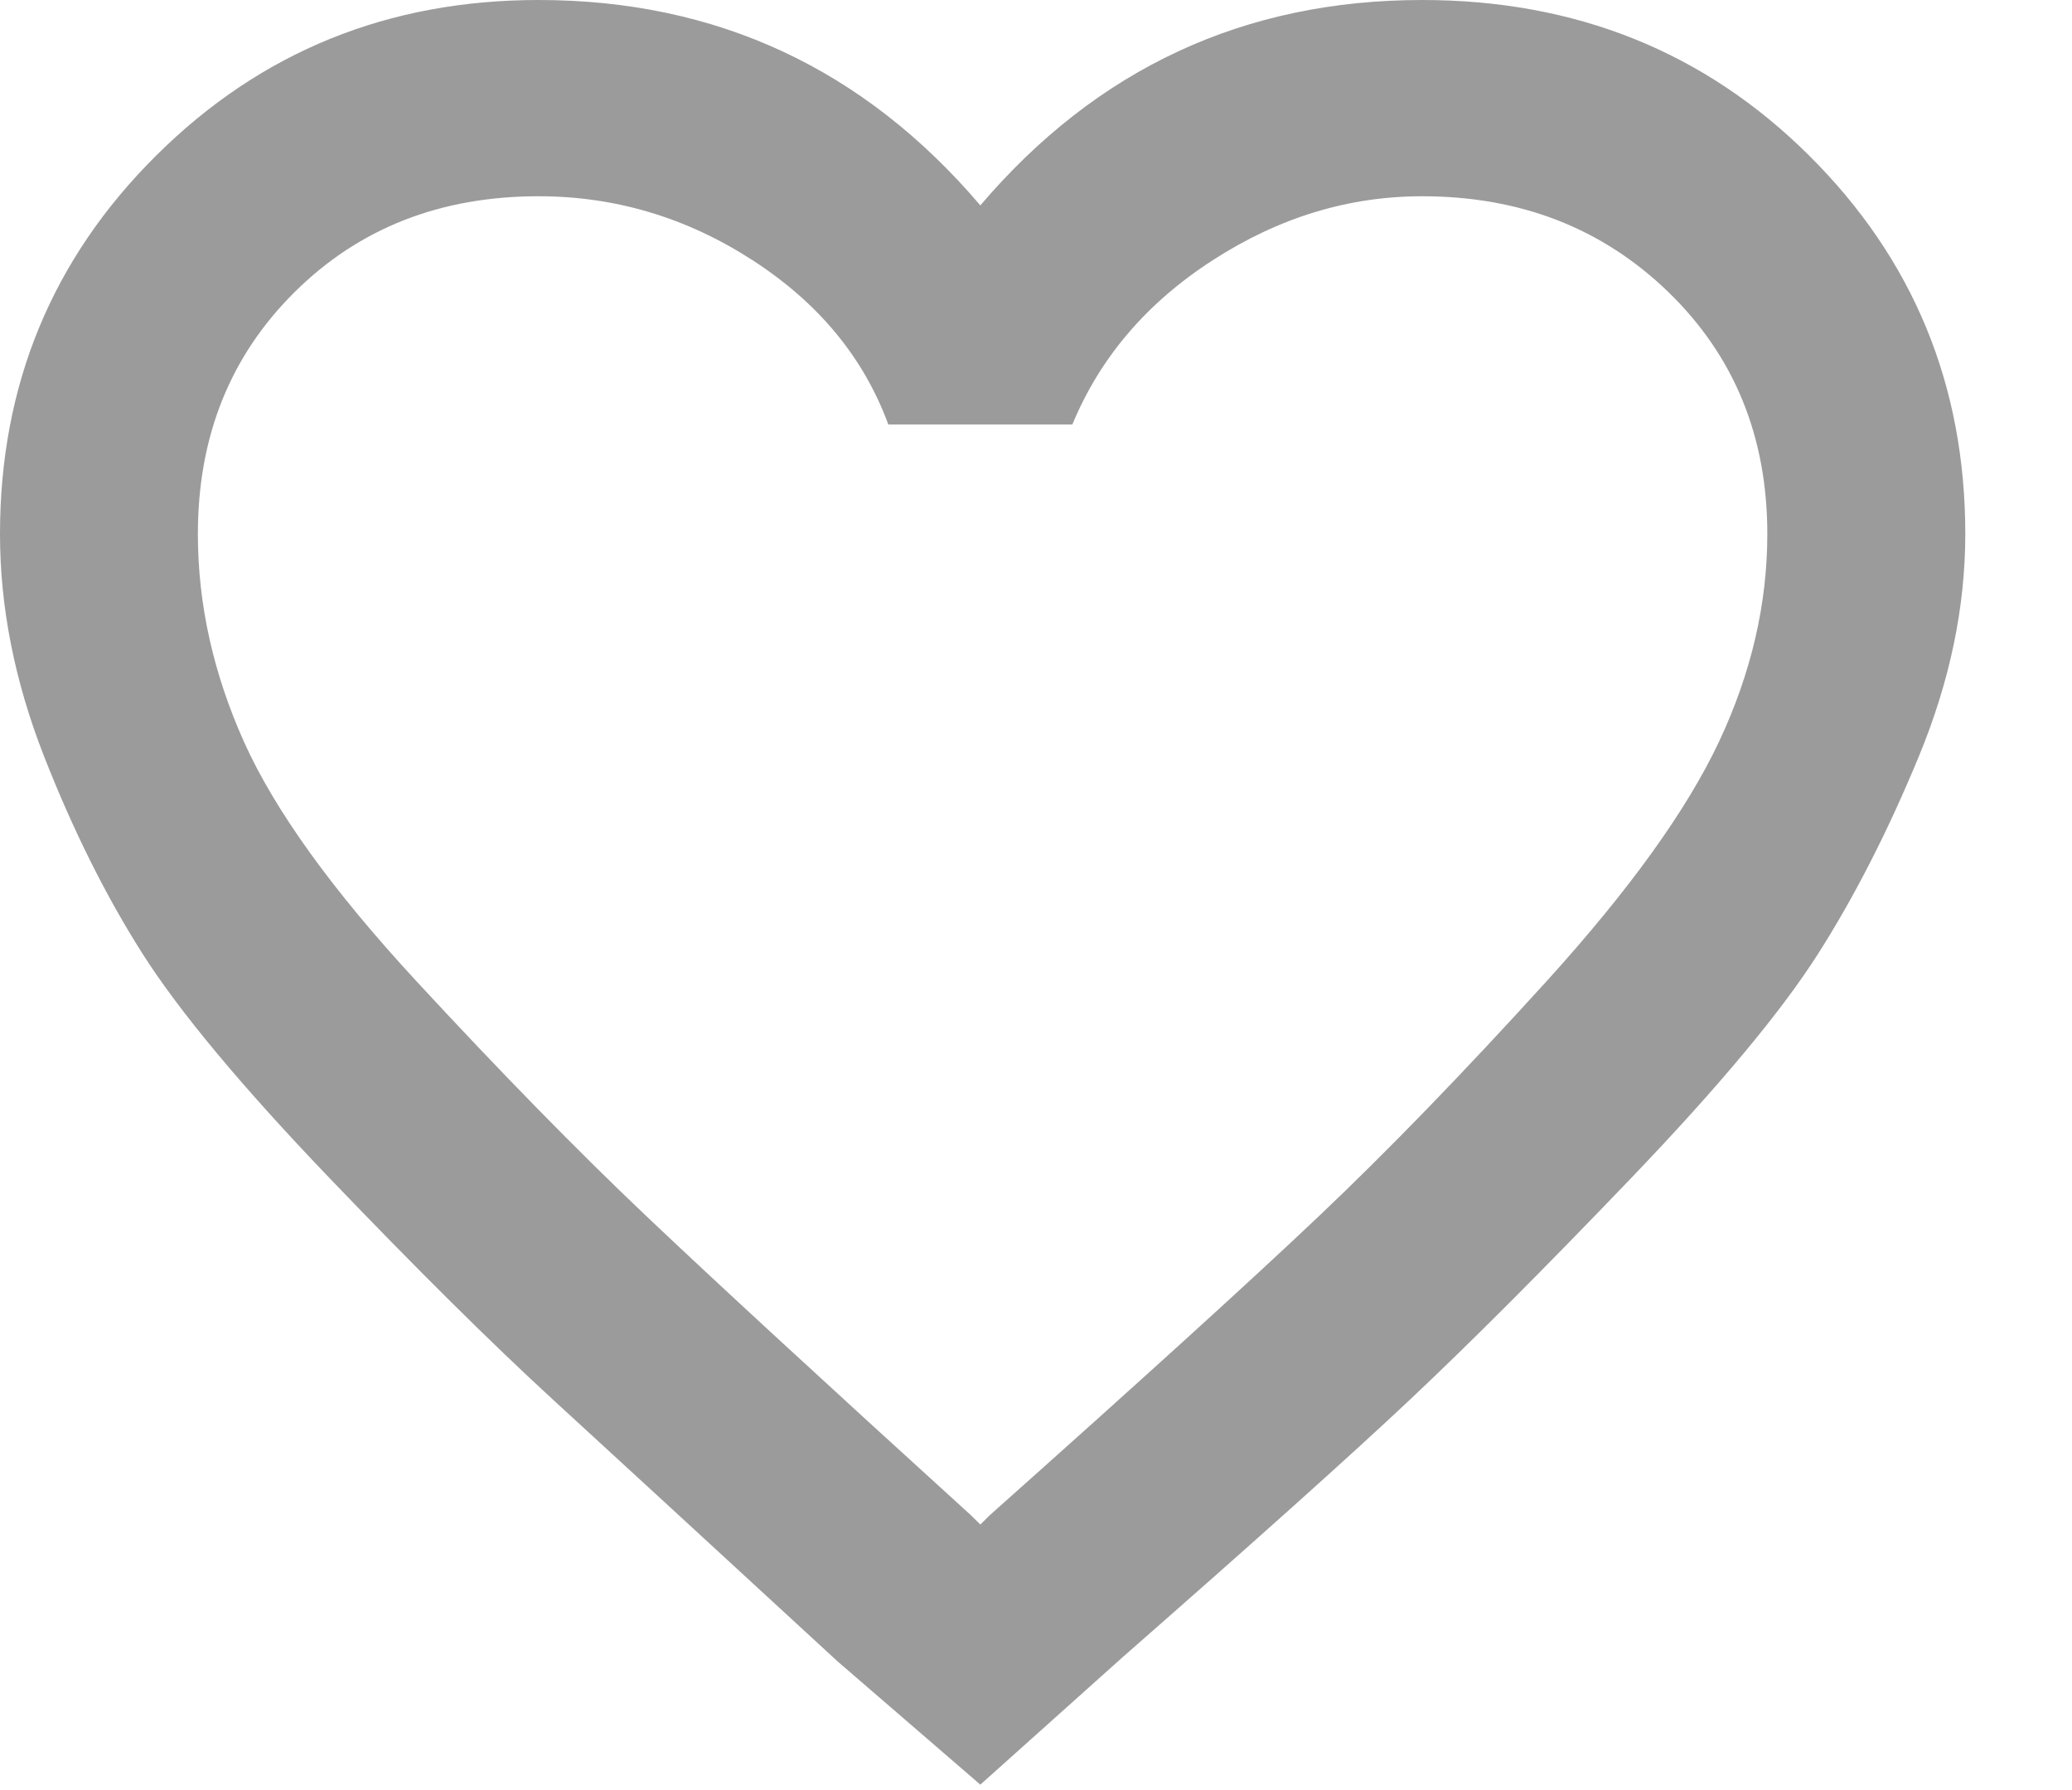
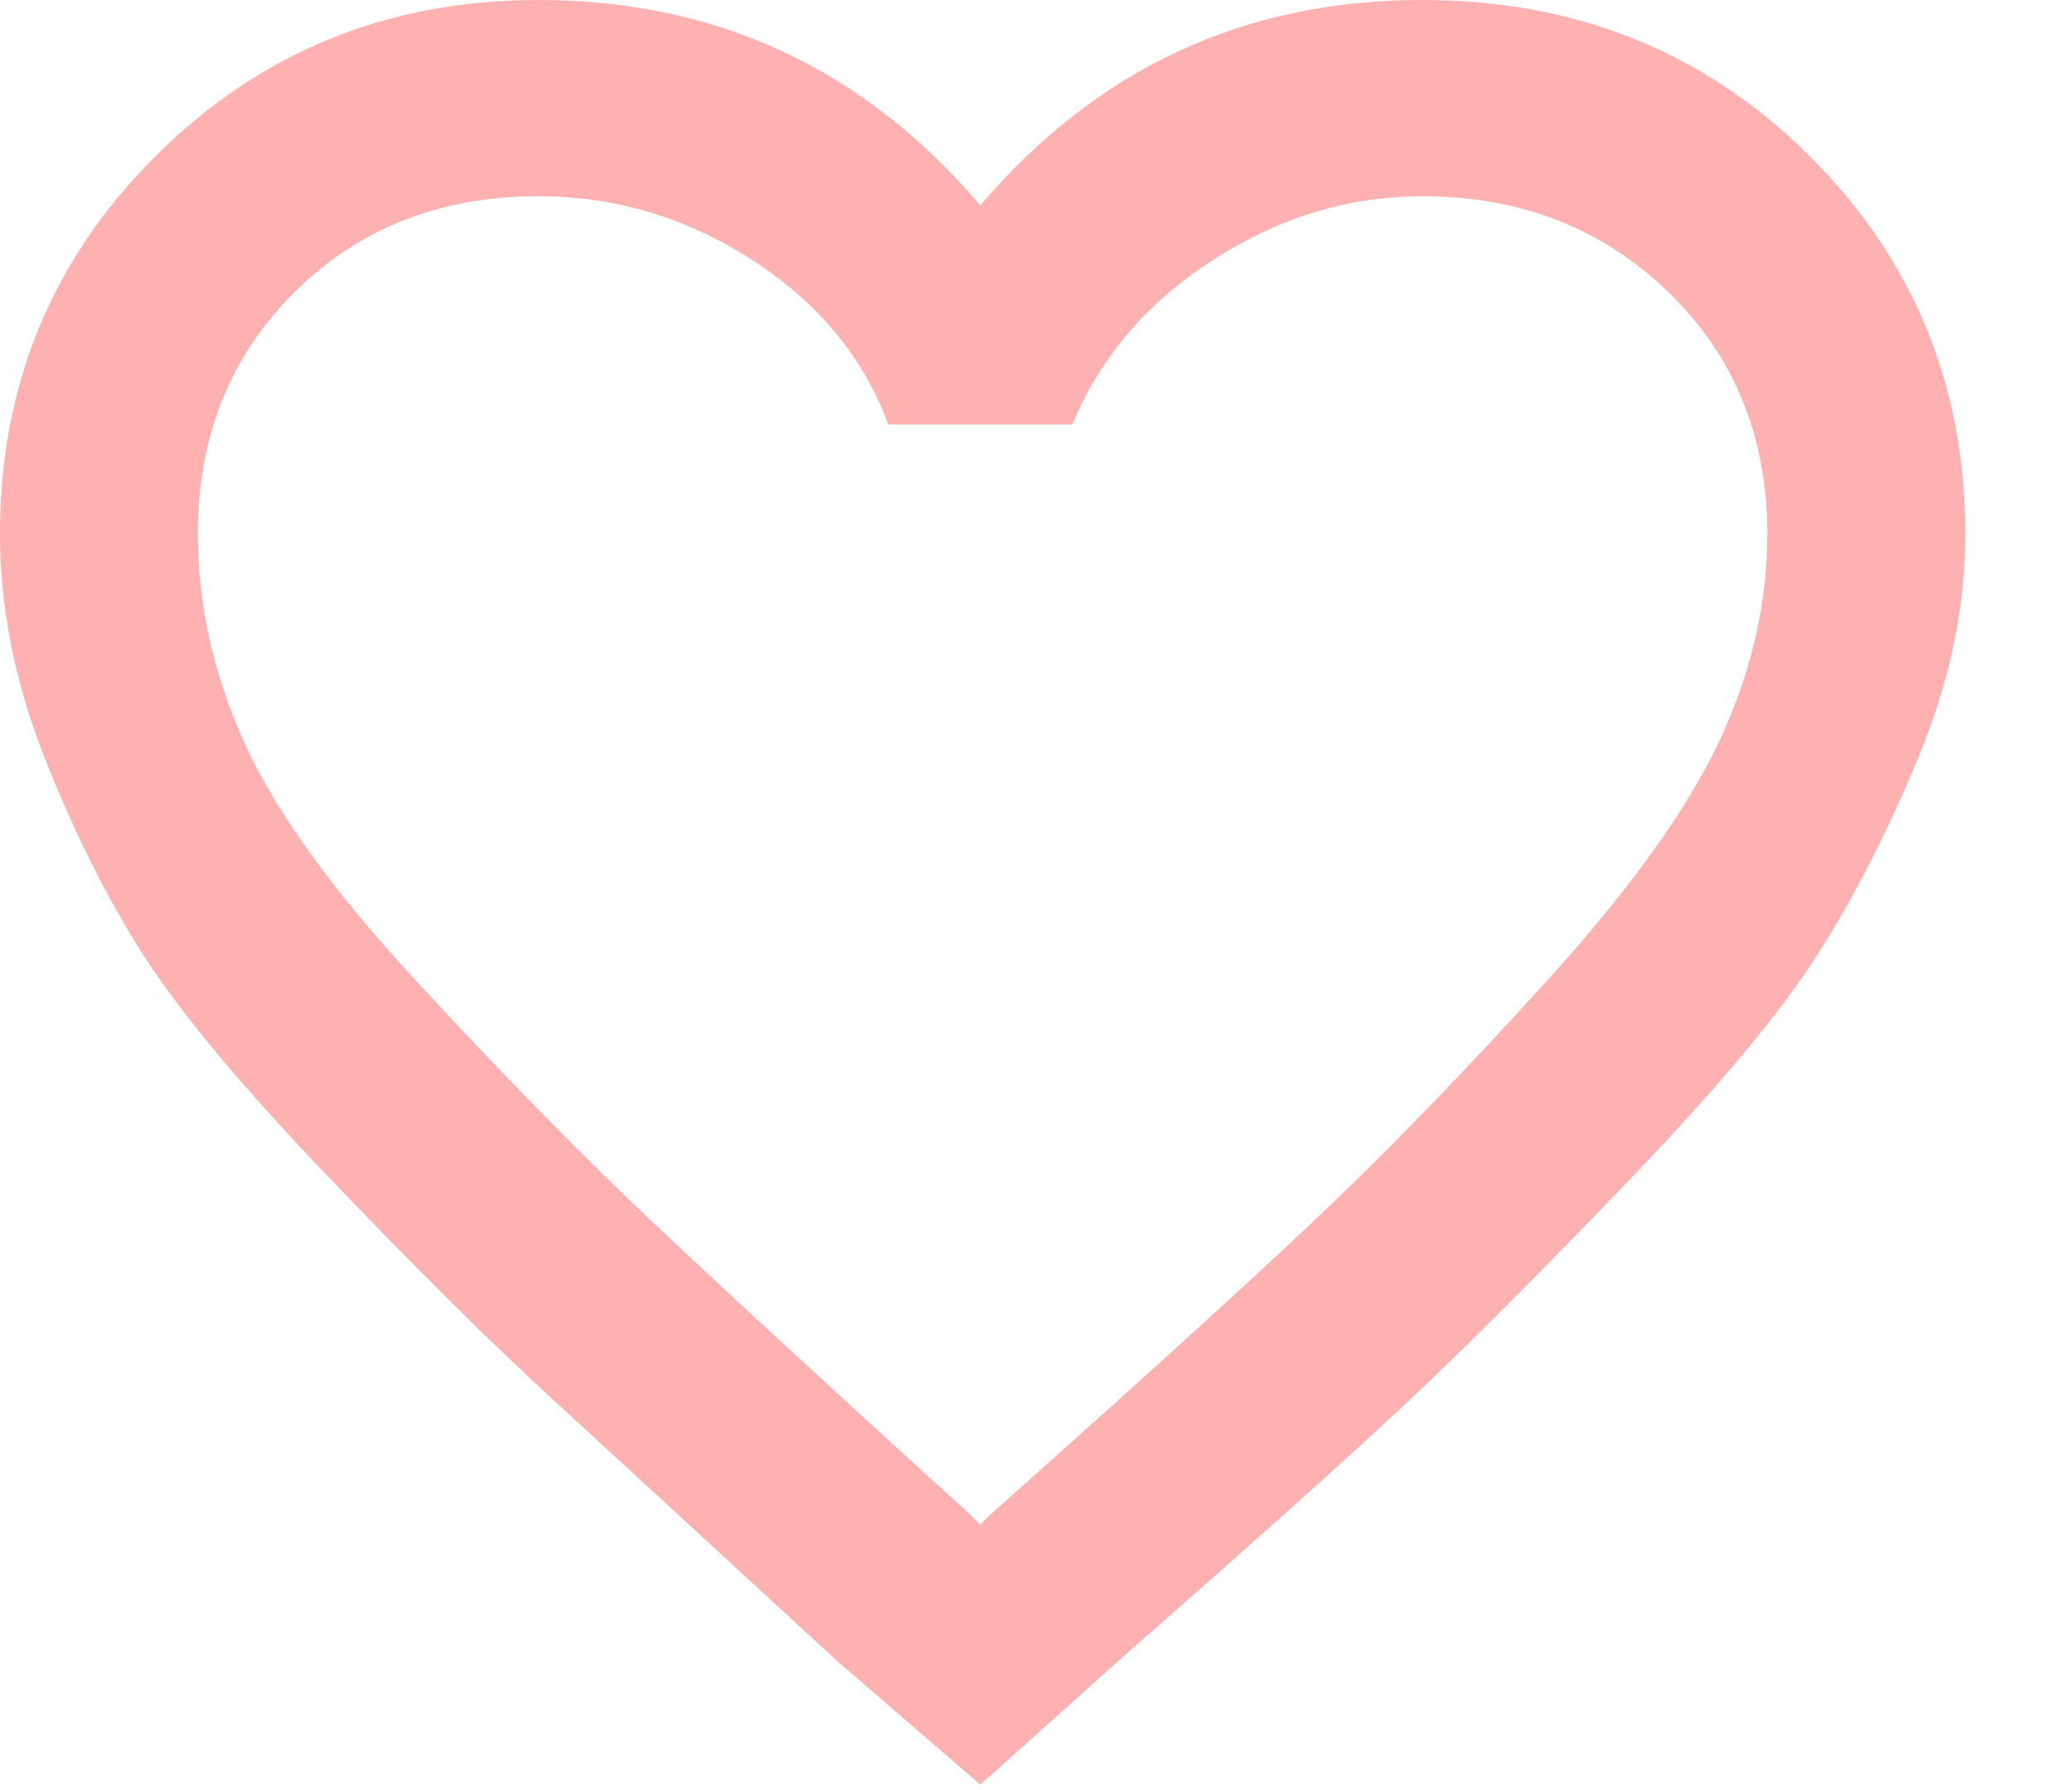
<svg xmlns="http://www.w3.org/2000/svg" width="22" height="19" viewBox="0 0 22 19" fill="none">
-   <path d="M15.1 0C16.729 0 18.098 0.549 19.205 1.648C20.313 2.747 20.867 4.088 20.867 5.671C20.867 6.446 20.704 7.23 20.378 8.022C20.052 8.813 19.694 9.516 19.303 10.13C18.912 10.744 18.252 11.536 17.324 12.505C16.395 13.475 15.613 14.258 14.978 14.856C14.343 15.454 13.325 16.366 11.924 17.594L10.409 18.951L8.894 17.643C7.526 16.383 6.516 15.454 5.864 14.856C5.213 14.258 4.423 13.475 3.494 12.505C2.566 11.536 1.906 10.744 1.515 10.13C1.124 9.516 0.774 8.813 0.464 8.022C0.155 7.23 0 6.446 0 5.671C0 4.088 0.554 2.747 1.662 1.648C2.769 0.549 4.121 0 5.718 0C7.607 0 9.171 0.727 10.409 2.181C11.647 0.727 13.211 0 15.1 0ZM10.507 16.092C12.103 14.67 13.268 13.612 14.001 12.917C14.734 12.222 15.54 11.39 16.42 10.421C17.299 9.452 17.91 8.603 18.252 7.876C18.594 7.149 18.765 6.414 18.765 5.671C18.765 4.637 18.415 3.781 17.715 3.102C17.014 2.423 16.143 2.084 15.1 2.084C14.318 2.084 13.577 2.31 12.877 2.763C12.176 3.215 11.68 3.797 11.386 4.508H9.432C9.171 3.797 8.69 3.215 7.99 2.763C7.29 2.31 6.532 2.084 5.718 2.084C4.675 2.084 3.812 2.423 3.128 3.102C2.443 3.781 2.101 4.637 2.101 5.671C2.101 6.414 2.264 7.149 2.59 7.876C2.916 8.603 3.527 9.452 4.423 10.421C5.319 11.39 6.133 12.222 6.866 12.917C7.599 13.612 8.747 14.67 10.311 16.092L10.409 16.189L10.507 16.092Z" fill="#9B9B9B" />
+   <path d="M15.1 0C16.729 0 18.098 0.549 19.205 1.648C20.313 2.747 20.867 4.088 20.867 5.671C20.867 6.446 20.704 7.23 20.378 8.022C20.052 8.813 19.694 9.516 19.303 10.13C18.912 10.744 18.252 11.536 17.324 12.505C16.395 13.475 15.613 14.258 14.978 14.856C14.343 15.454 13.325 16.366 11.924 17.594L10.409 18.951L8.894 17.643C7.526 16.383 6.516 15.454 5.864 14.856C5.213 14.258 4.423 13.475 3.494 12.505C2.566 11.536 1.906 10.744 1.515 10.13C1.124 9.516 0.774 8.813 0.464 8.022C0.155 7.23 0 6.446 0 5.671C0 4.088 0.554 2.747 1.662 1.648C2.769 0.549 4.121 0 5.718 0C7.607 0 9.171 0.727 10.409 2.181C11.647 0.727 13.211 0 15.1 0ZM10.507 16.092C12.103 14.67 13.268 13.612 14.001 12.917C14.734 12.222 15.54 11.39 16.42 10.421C17.299 9.452 17.91 8.603 18.252 7.876C18.594 7.149 18.765 6.414 18.765 5.671C18.765 4.637 18.415 3.781 17.715 3.102C17.014 2.423 16.143 2.084 15.1 2.084C14.318 2.084 13.577 2.31 12.877 2.763C12.176 3.215 11.68 3.797 11.386 4.508H9.432C9.171 3.797 8.69 3.215 7.99 2.763C7.29 2.31 6.532 2.084 5.718 2.084C4.675 2.084 3.812 2.423 3.128 3.102C2.443 3.781 2.101 4.637 2.101 5.671C2.101 6.414 2.264 7.149 2.59 7.876C2.916 8.603 3.527 9.452 4.423 10.421C5.319 11.39 6.133 12.222 6.866 12.917C7.599 13.612 8.747 14.67 10.311 16.092L10.409 16.189L10.507 16.092Z" fill="#FFB0B0" />
</svg>
